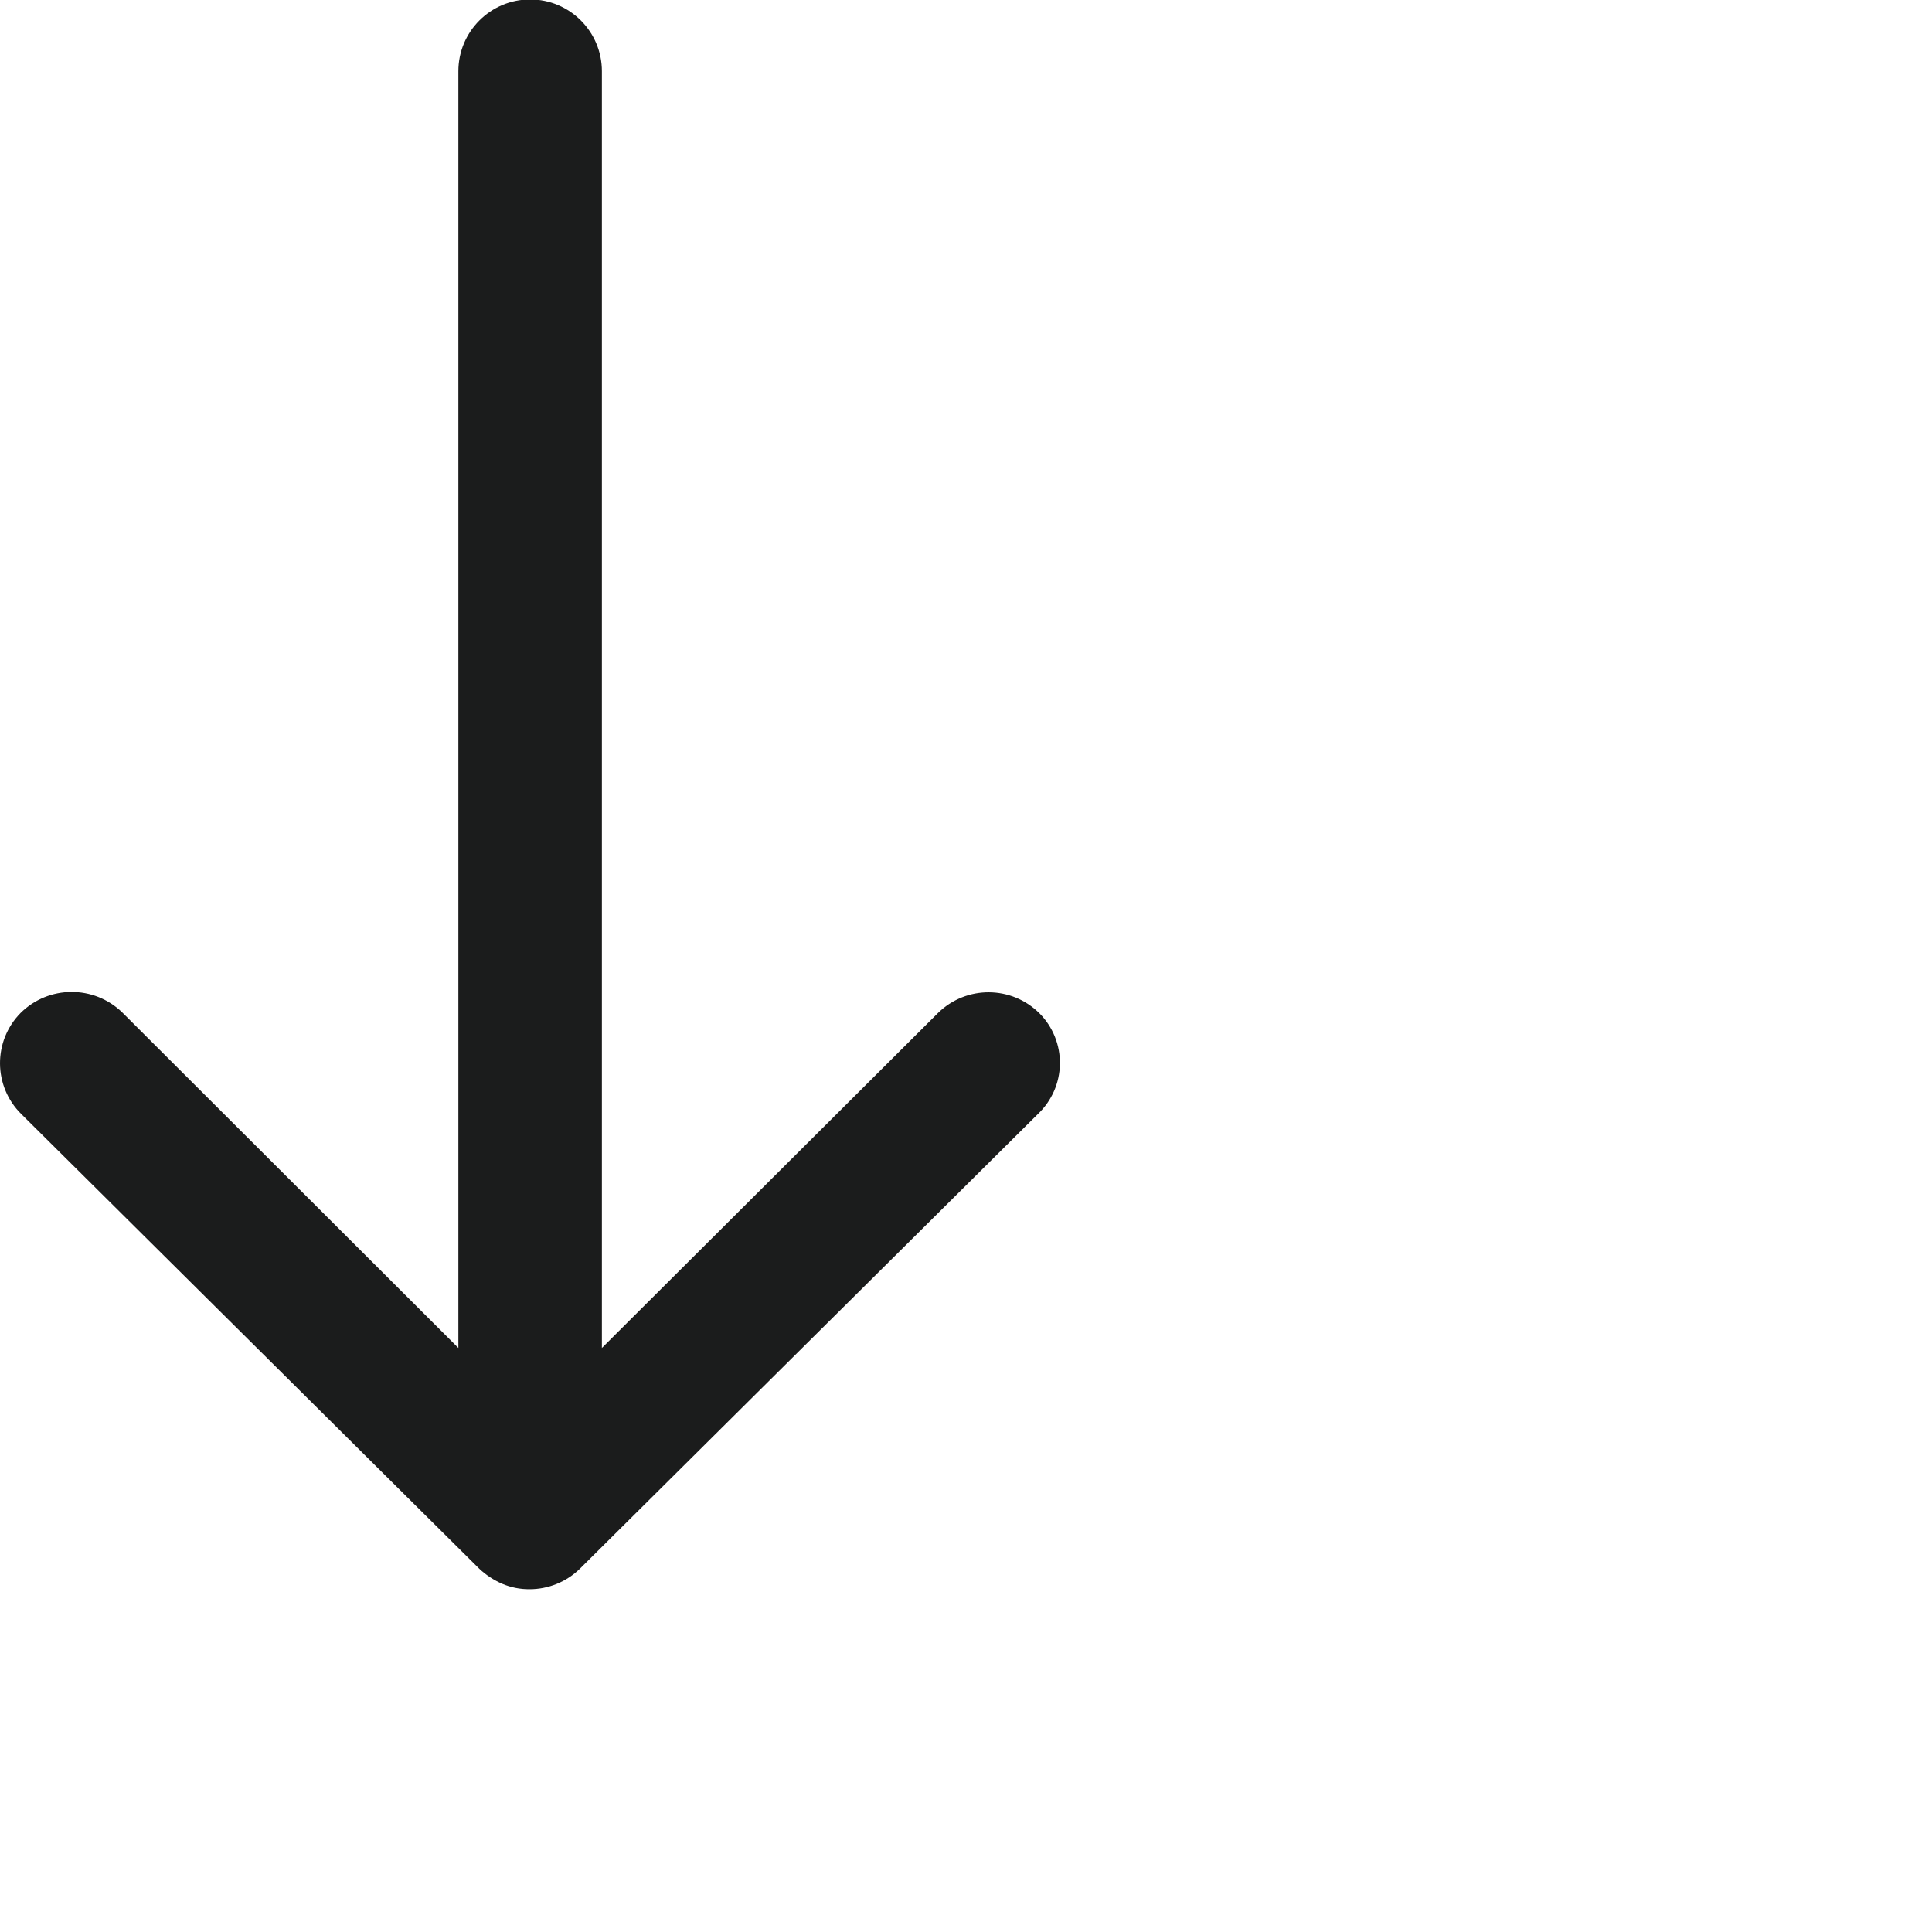
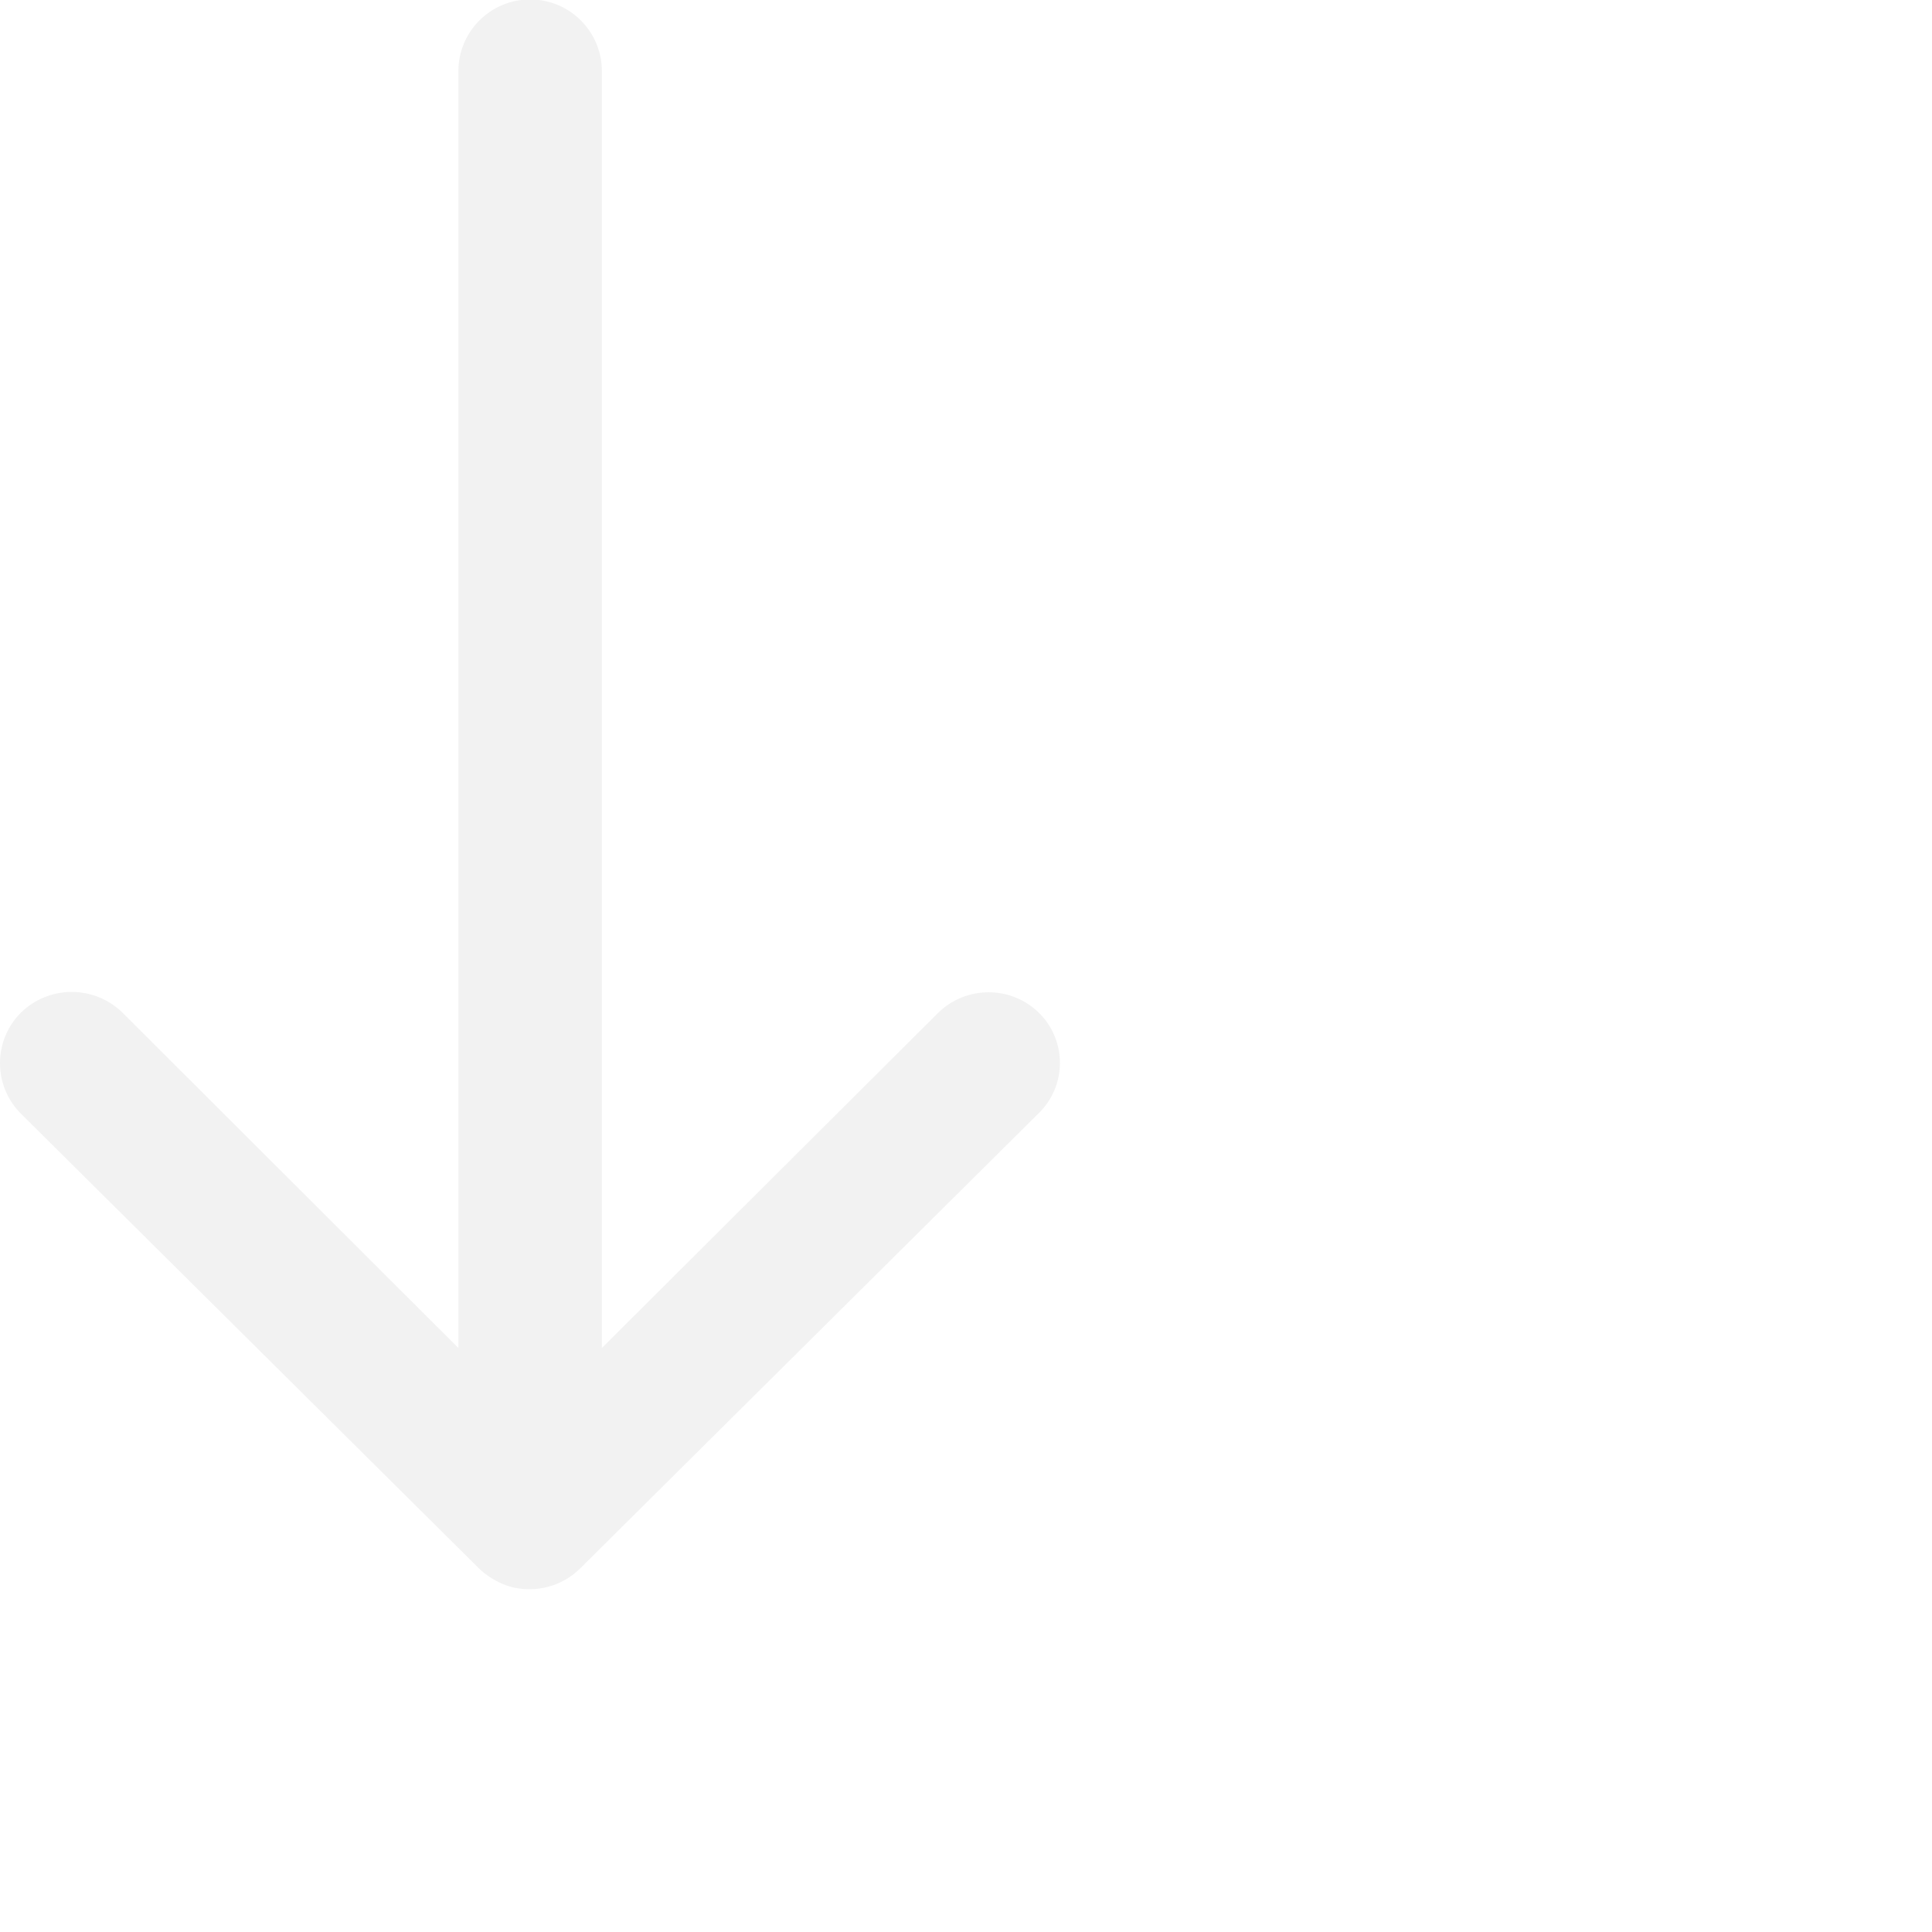
<svg xmlns="http://www.w3.org/2000/svg" width="350" height="350" viewBox="0 0 350 350">
-   <path id="arrow-icon" d="M295.7,163.7a13.067,13.067,0,0,0-.1,18.4L356.3,243H125a13,13,0,0,0,0,26H356.3l-60.8,60.9a13.161,13.161,0,0,0,.1,18.4,12.947,12.947,0,0,0,18.3-.1l82.4-83a14.6,14.6,0,0,0,2.7-4.1,12.407,12.407,0,0,0,1-5,13.034,13.034,0,0,0-3.7-9.1l-82.4-83a12.739,12.739,0,0,0-18.2-.3Z" transform="translate(352.038 -112.1) rotate(90)" fill="#1b1c1c" />
+   <path id="arrow-icon" d="M295.7,163.7a13.067,13.067,0,0,0-.1,18.4L356.3,243H125a13,13,0,0,0,0,26H356.3l-60.8,60.9a13.161,13.161,0,0,0,.1,18.4,12.947,12.947,0,0,0,18.3-.1l82.4-83a14.6,14.6,0,0,0,2.7-4.1,12.407,12.407,0,0,0,1-5,13.034,13.034,0,0,0-3.7-9.1l-82.4-83a12.739,12.739,0,0,0-18.2-.3Z" transform="translate(352.038 -112.1) rotate(90)" fill="#f2f2f2" />
</svg>
